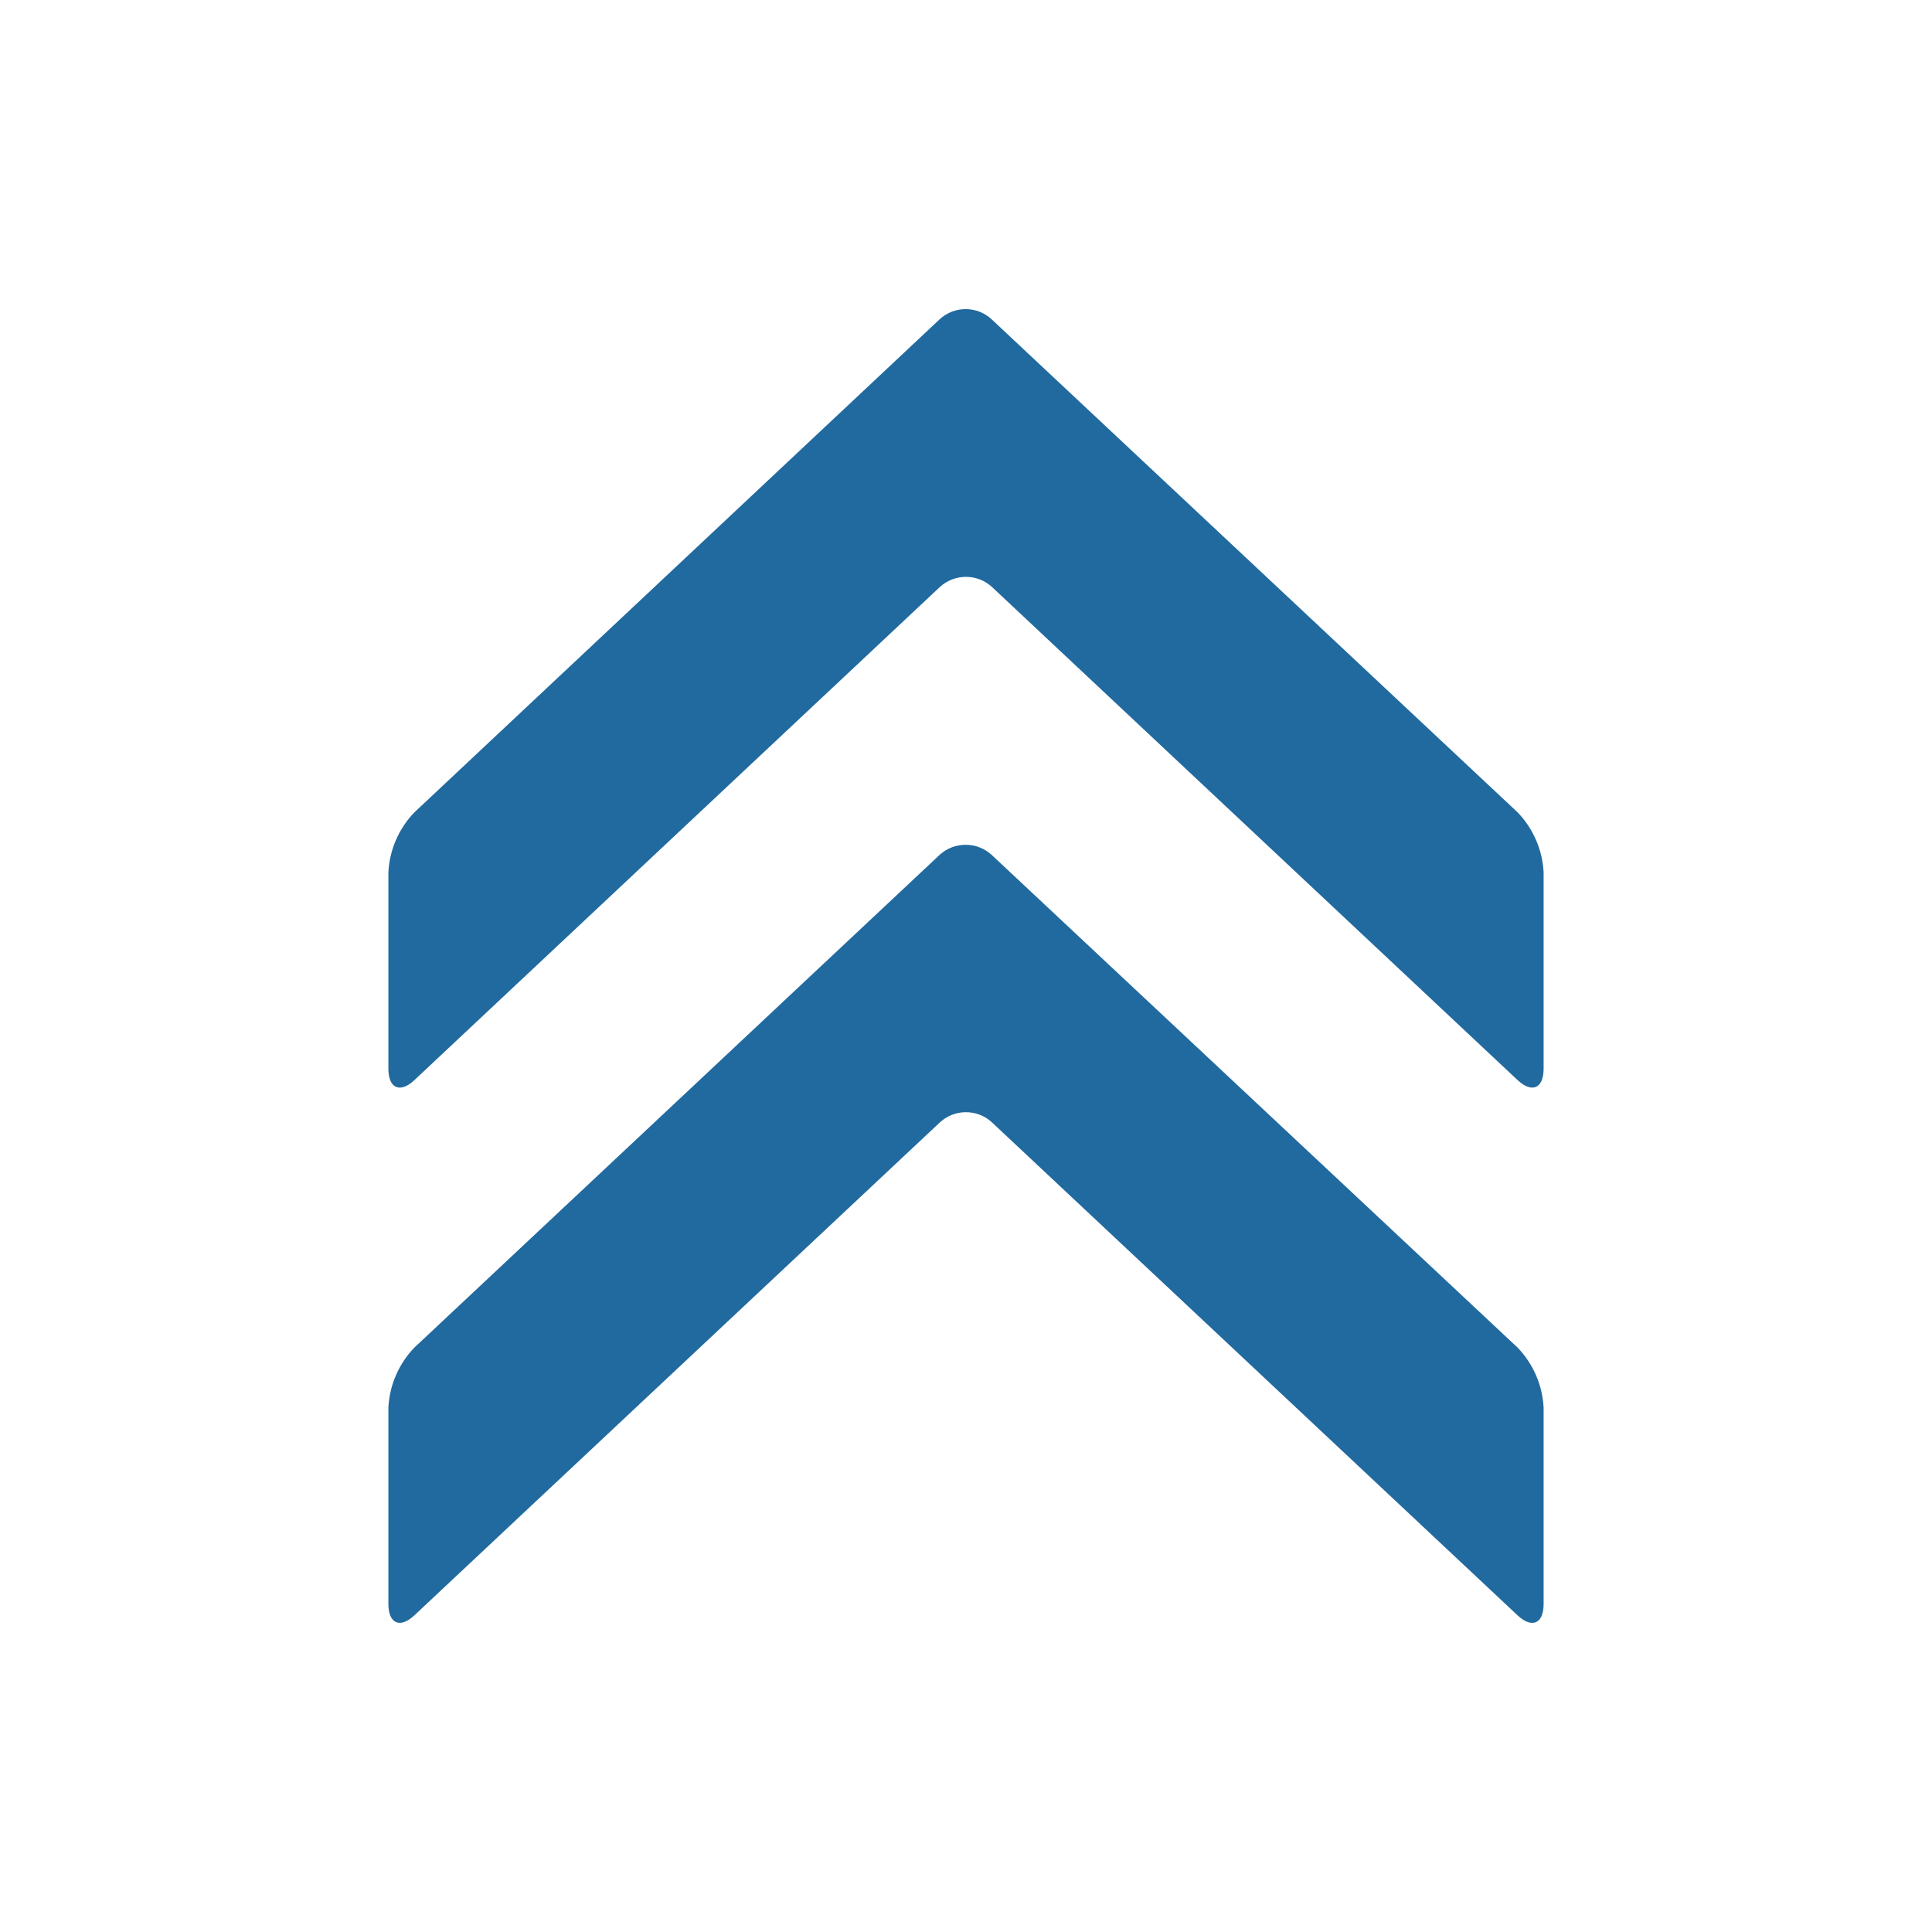
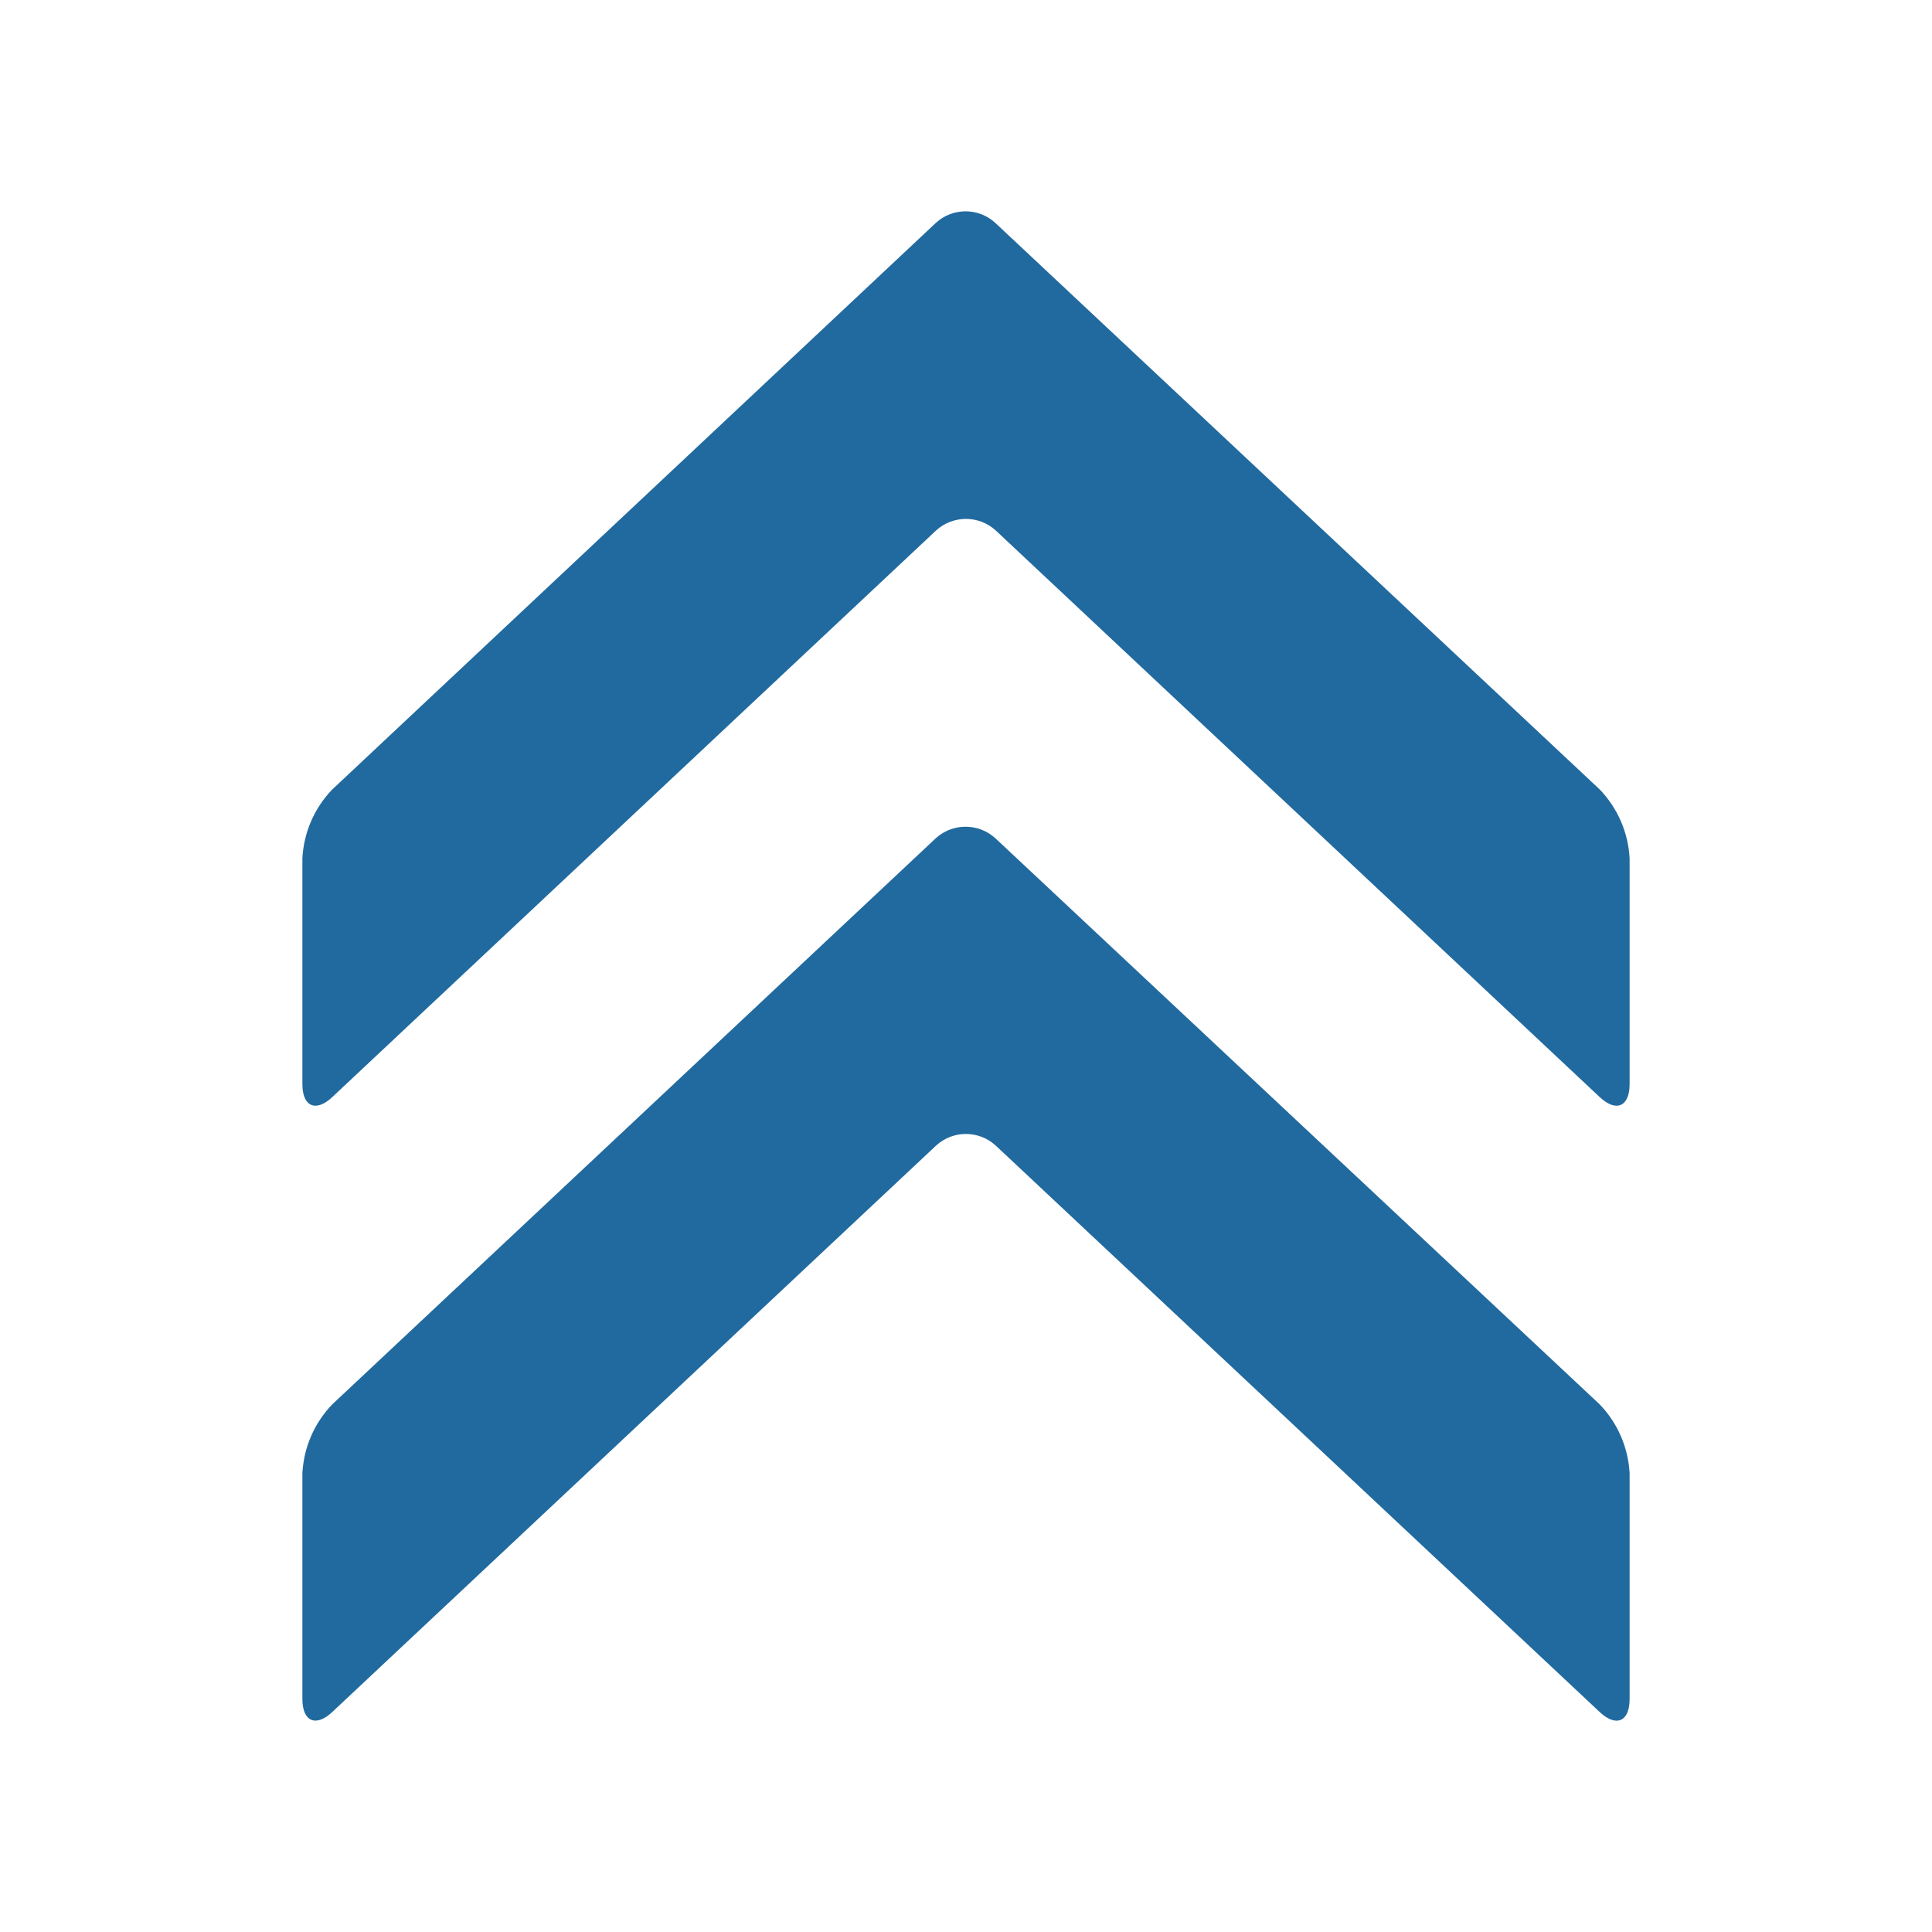
<svg xmlns="http://www.w3.org/2000/svg" width="100%" height="100%" viewBox="0 0 512 512" version="1.1" xml:space="preserve" style="fill-rule:evenodd;clip-rule:evenodd;stroke-linejoin:round;stroke-miterlimit:2;">
-   <g id="Path" transform="matrix(1.30115,0,0,1.30115,101.677,80.578)">
-     <path d="M123.82,112.18C120.82,109.45 116.23,109.45 113.24,112.18L6.25,212.54C3.07,215.84 1.2,220.17 0.96,224.74L0.96,264.77C0.96,268.76 3.34,269.81 6.25,267.08L113.3,166.66C116.29,163.91 120.89,163.91 123.88,166.66L230.96,267.09C233.88,269.82 236.25,268.77 236.25,264.78L236.25,224.75C236.01,220.18 234.13,215.85 230.96,212.55L123.82,112.18ZM123.82,3.1C120.83,0.34 116.22,0.34 113.24,3.1L6.25,103.53C3.07,106.83 1.2,111.16 0.96,115.73L0.96,155.76C0.96,159.75 3.34,160.8 6.25,158.07L113.3,57.61C116.3,54.88 120.89,54.88 123.88,57.61L230.96,158.07C233.88,160.8 236.25,159.75 236.25,155.76L236.25,115.73C236.01,111.16 234.13,106.83 230.96,103.53L123.82,3.1Z" style="fill:rgb(33,106,159);fill-rule:nonzero;" />
+   <g transform="matrix(1.49486,0,0,1.49486,78.7015,54.4613)">
+     <g id="Path">
+       <path d="M123.82,112.18C120.82,109.45 116.23,109.45 113.24,112.18L6.25,212.54C3.07,215.84 1.2,220.17 0.96,224.74L0.96,264.77C0.96,268.76 3.34,269.81 6.25,267.08L113.3,166.66C116.29,163.91 120.89,163.91 123.88,166.66L230.96,267.09C233.88,269.82 236.25,268.77 236.25,264.78L236.25,224.75C236.01,220.18 234.13,215.85 230.96,212.55L123.82,112.18ZM123.82,3.1C120.83,0.34 116.22,0.34 113.24,3.1L6.25,103.53C3.07,106.83 1.2,111.16 0.96,115.73L0.96,155.76C0.96,159.75 3.34,160.8 6.25,158.07L113.3,57.61C116.3,54.88 120.89,54.88 123.88,57.61L230.96,158.07C233.88,160.8 236.25,159.75 236.25,155.76L236.25,115.73C236.01,111.16 234.13,106.83 230.96,103.53L123.82,3.1Z" style="fill:rgb(33,106,159);fill-rule:nonzero;" />
+     </g>
  </g>
</svg>
